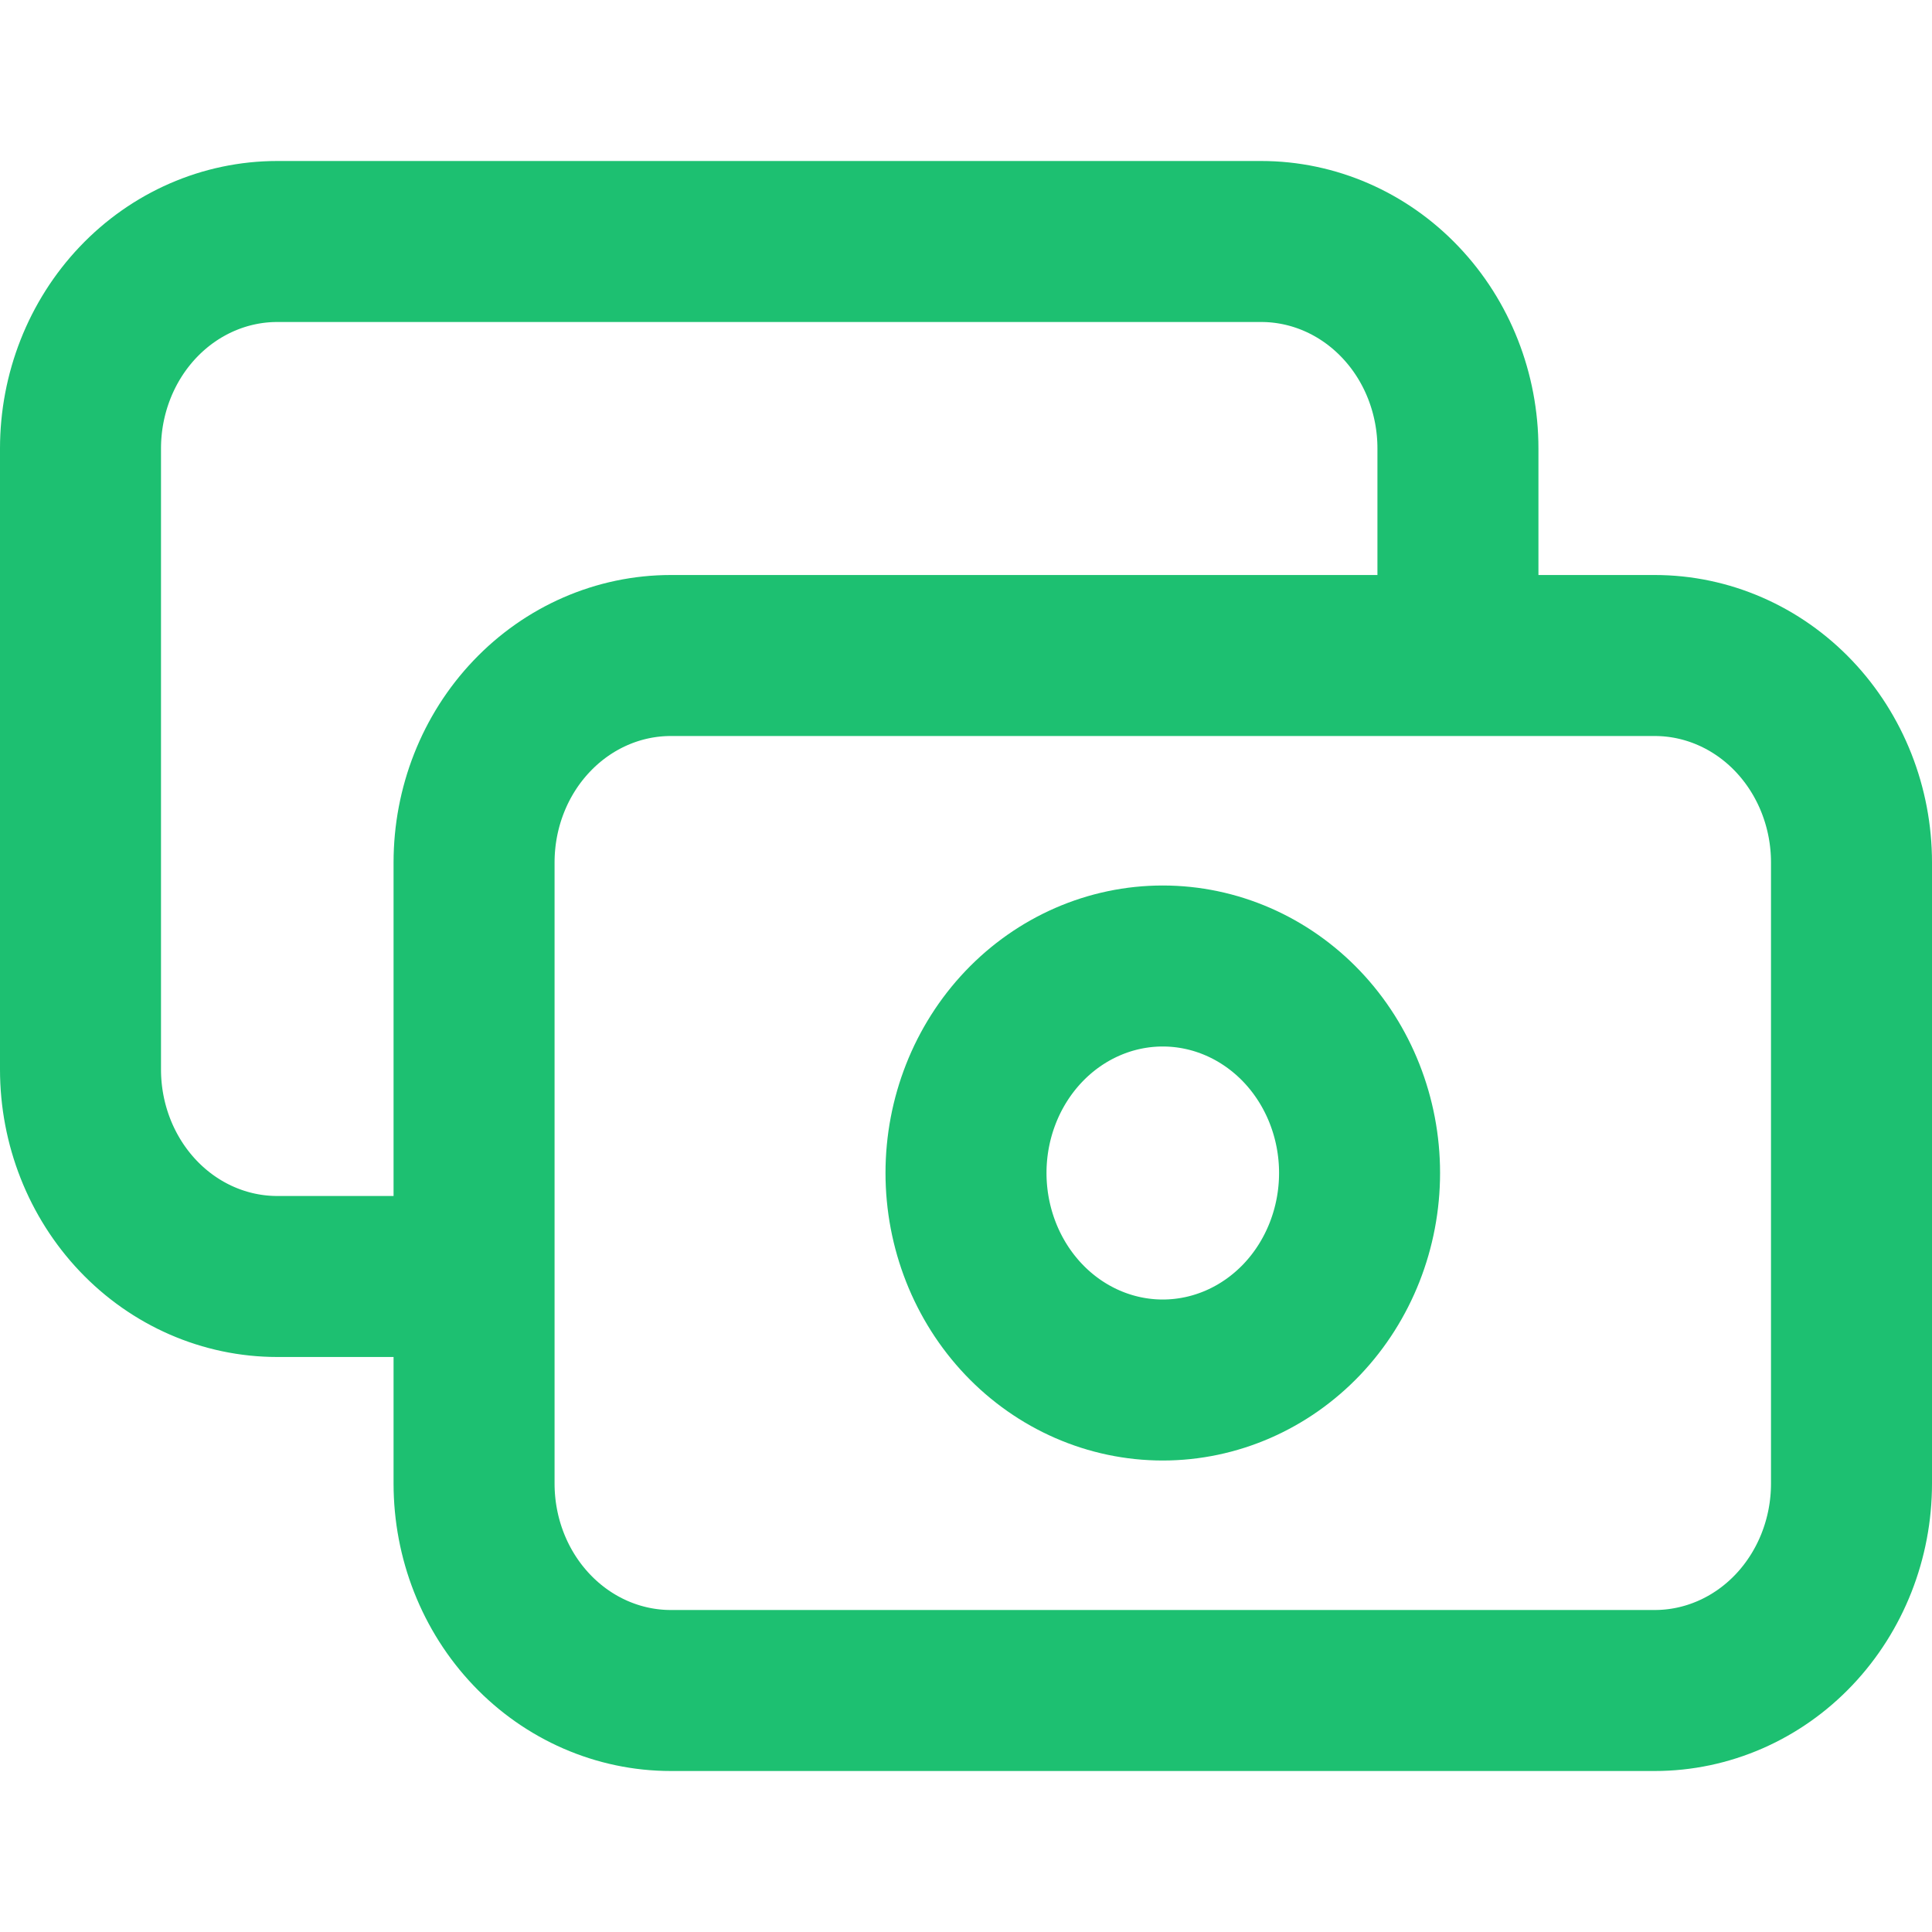
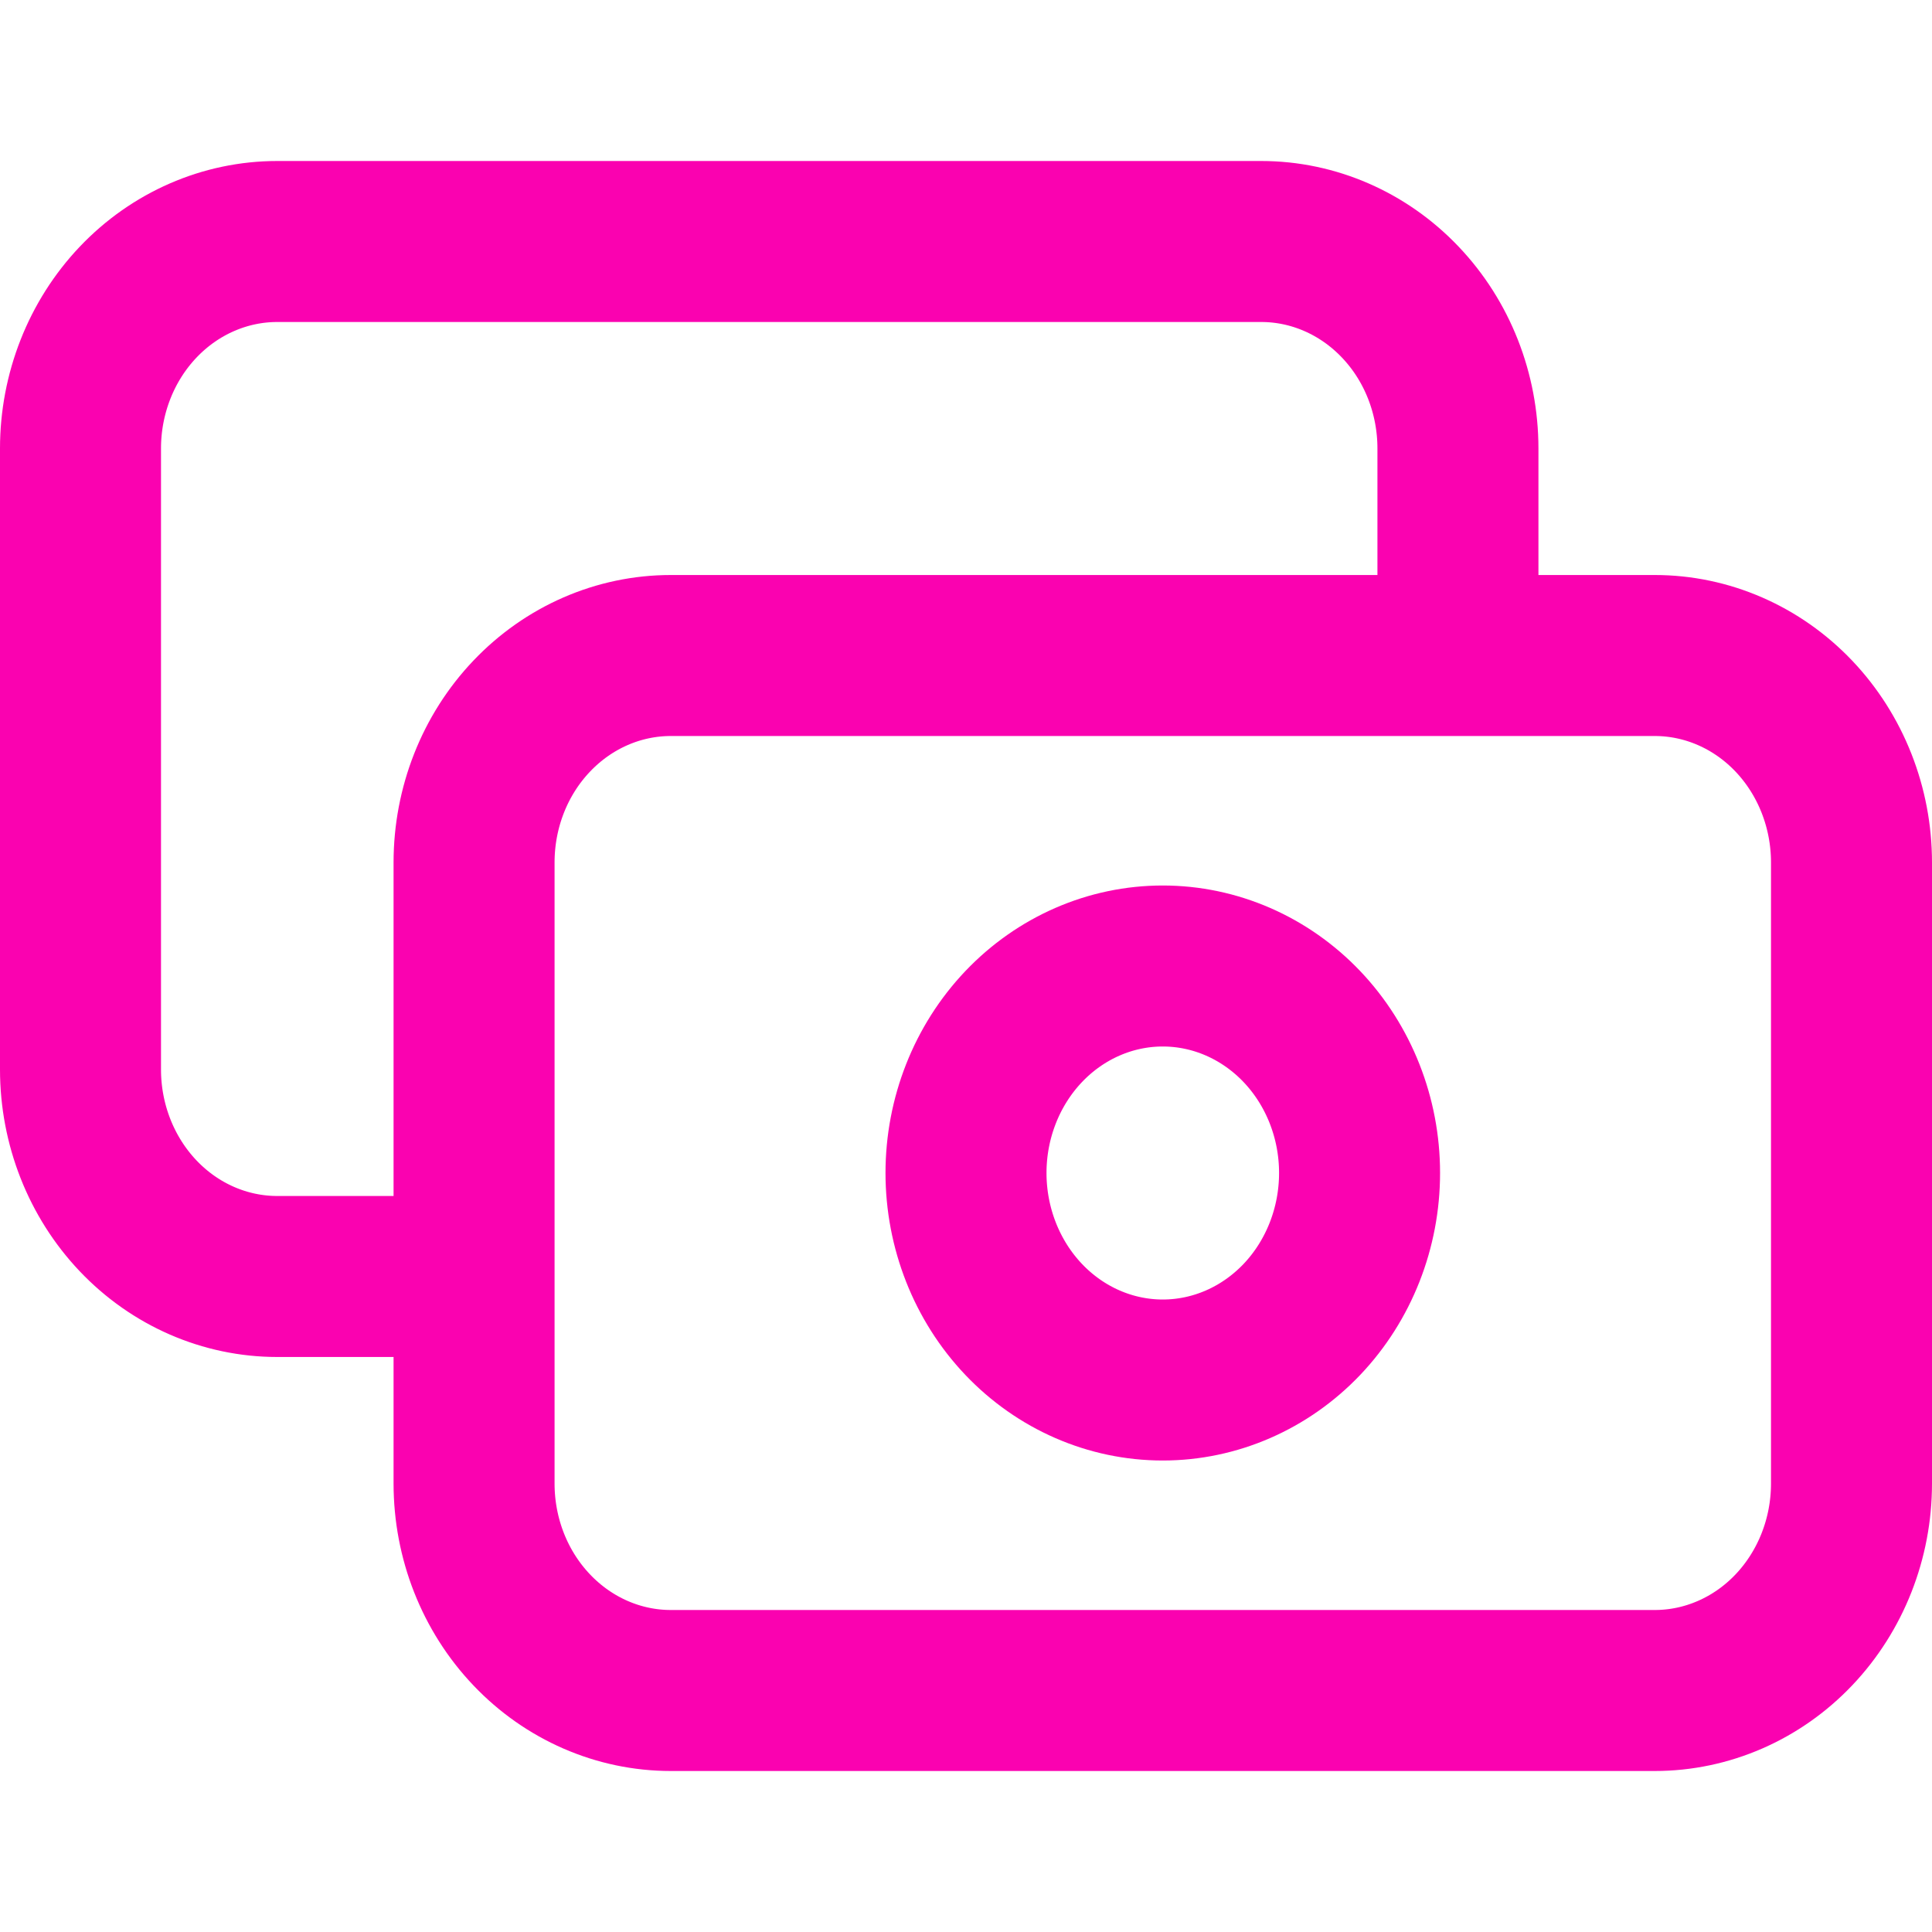
<svg xmlns="http://www.w3.org/2000/svg" width="24" height="24" viewBox="0 0 24 24" fill="none">
-   <path d="M18.111 8.143V5.571C18.111 4.889 17.854 4.235 17.395 3.753C16.937 3.271 16.315 3 15.667 3H3.444C2.796 3 2.174 3.271 1.716 3.753C1.258 4.235 1 4.889 1 5.571V13.286C1 13.968 1.258 14.622 1.716 15.104C2.174 15.586 2.796 15.857 3.444 15.857H5.889M8.333 21H20.556C21.204 21 21.826 20.729 22.284 20.247C22.742 19.765 23 19.111 23 18.429V10.714C23 10.032 22.742 9.378 22.284 8.896C21.826 8.414 21.204 8.143 20.556 8.143H8.333C7.685 8.143 7.063 8.414 6.605 8.896C6.146 9.378 5.889 10.032 5.889 10.714V18.429C5.889 19.111 6.146 19.765 6.605 20.247C7.063 20.729 7.685 21 8.333 21ZM16.889 14.571C16.889 15.253 16.631 15.908 16.173 16.39C15.714 16.872 15.093 17.143 14.444 17.143C13.796 17.143 13.174 16.872 12.716 16.39C12.258 15.908 12 15.253 12 14.571C12 13.889 12.258 13.235 12.716 12.753C13.174 12.271 13.796 12 14.444 12C15.093 12 15.714 12.271 16.173 12.753C16.631 13.235 16.889 13.889 16.889 14.571Z" stroke="#1DC071" stroke-width="2" stroke-linecap="round" stroke-linejoin="round" />
+   <path d="M18.111 8.143V5.571C18.111 4.889 17.854 4.235 17.395 3.753C16.937 3.271 16.315 3 15.667 3H3.444C2.796 3 2.174 3.271 1.716 3.753C1.258 4.235 1 4.889 1 5.571V13.286C1 13.968 1.258 14.622 1.716 15.104C2.174 15.586 2.796 15.857 3.444 15.857H5.889M8.333 21H20.556C21.204 21 21.826 20.729 22.284 20.247C22.742 19.765 23 19.111 23 18.429V10.714C23 10.032 22.742 9.378 22.284 8.896C21.826 8.414 21.204 8.143 20.556 8.143H8.333C7.685 8.143 7.063 8.414 6.605 8.896C6.146 9.378 5.889 10.032 5.889 10.714V18.429C5.889 19.111 6.146 19.765 6.605 20.247C7.063 20.729 7.685 21 8.333 21ZM16.889 14.571C16.889 15.253 16.631 15.908 16.173 16.39C15.714 16.872 15.093 17.143 14.444 17.143C13.796 17.143 13.174 16.872 12.716 16.39C12.258 15.908 12 15.253 12 14.571C12 13.889 12.258 13.235 12.716 12.753C13.174 12.271 13.796 12 14.444 12C15.093 12 15.714 12.271 16.173 12.753C16.631 13.235 16.889 13.889 16.889 14.571Z" stroke="#fa02b0" stroke-width="2" stroke-linecap="round" stroke-linejoin="round" />
</svg>
